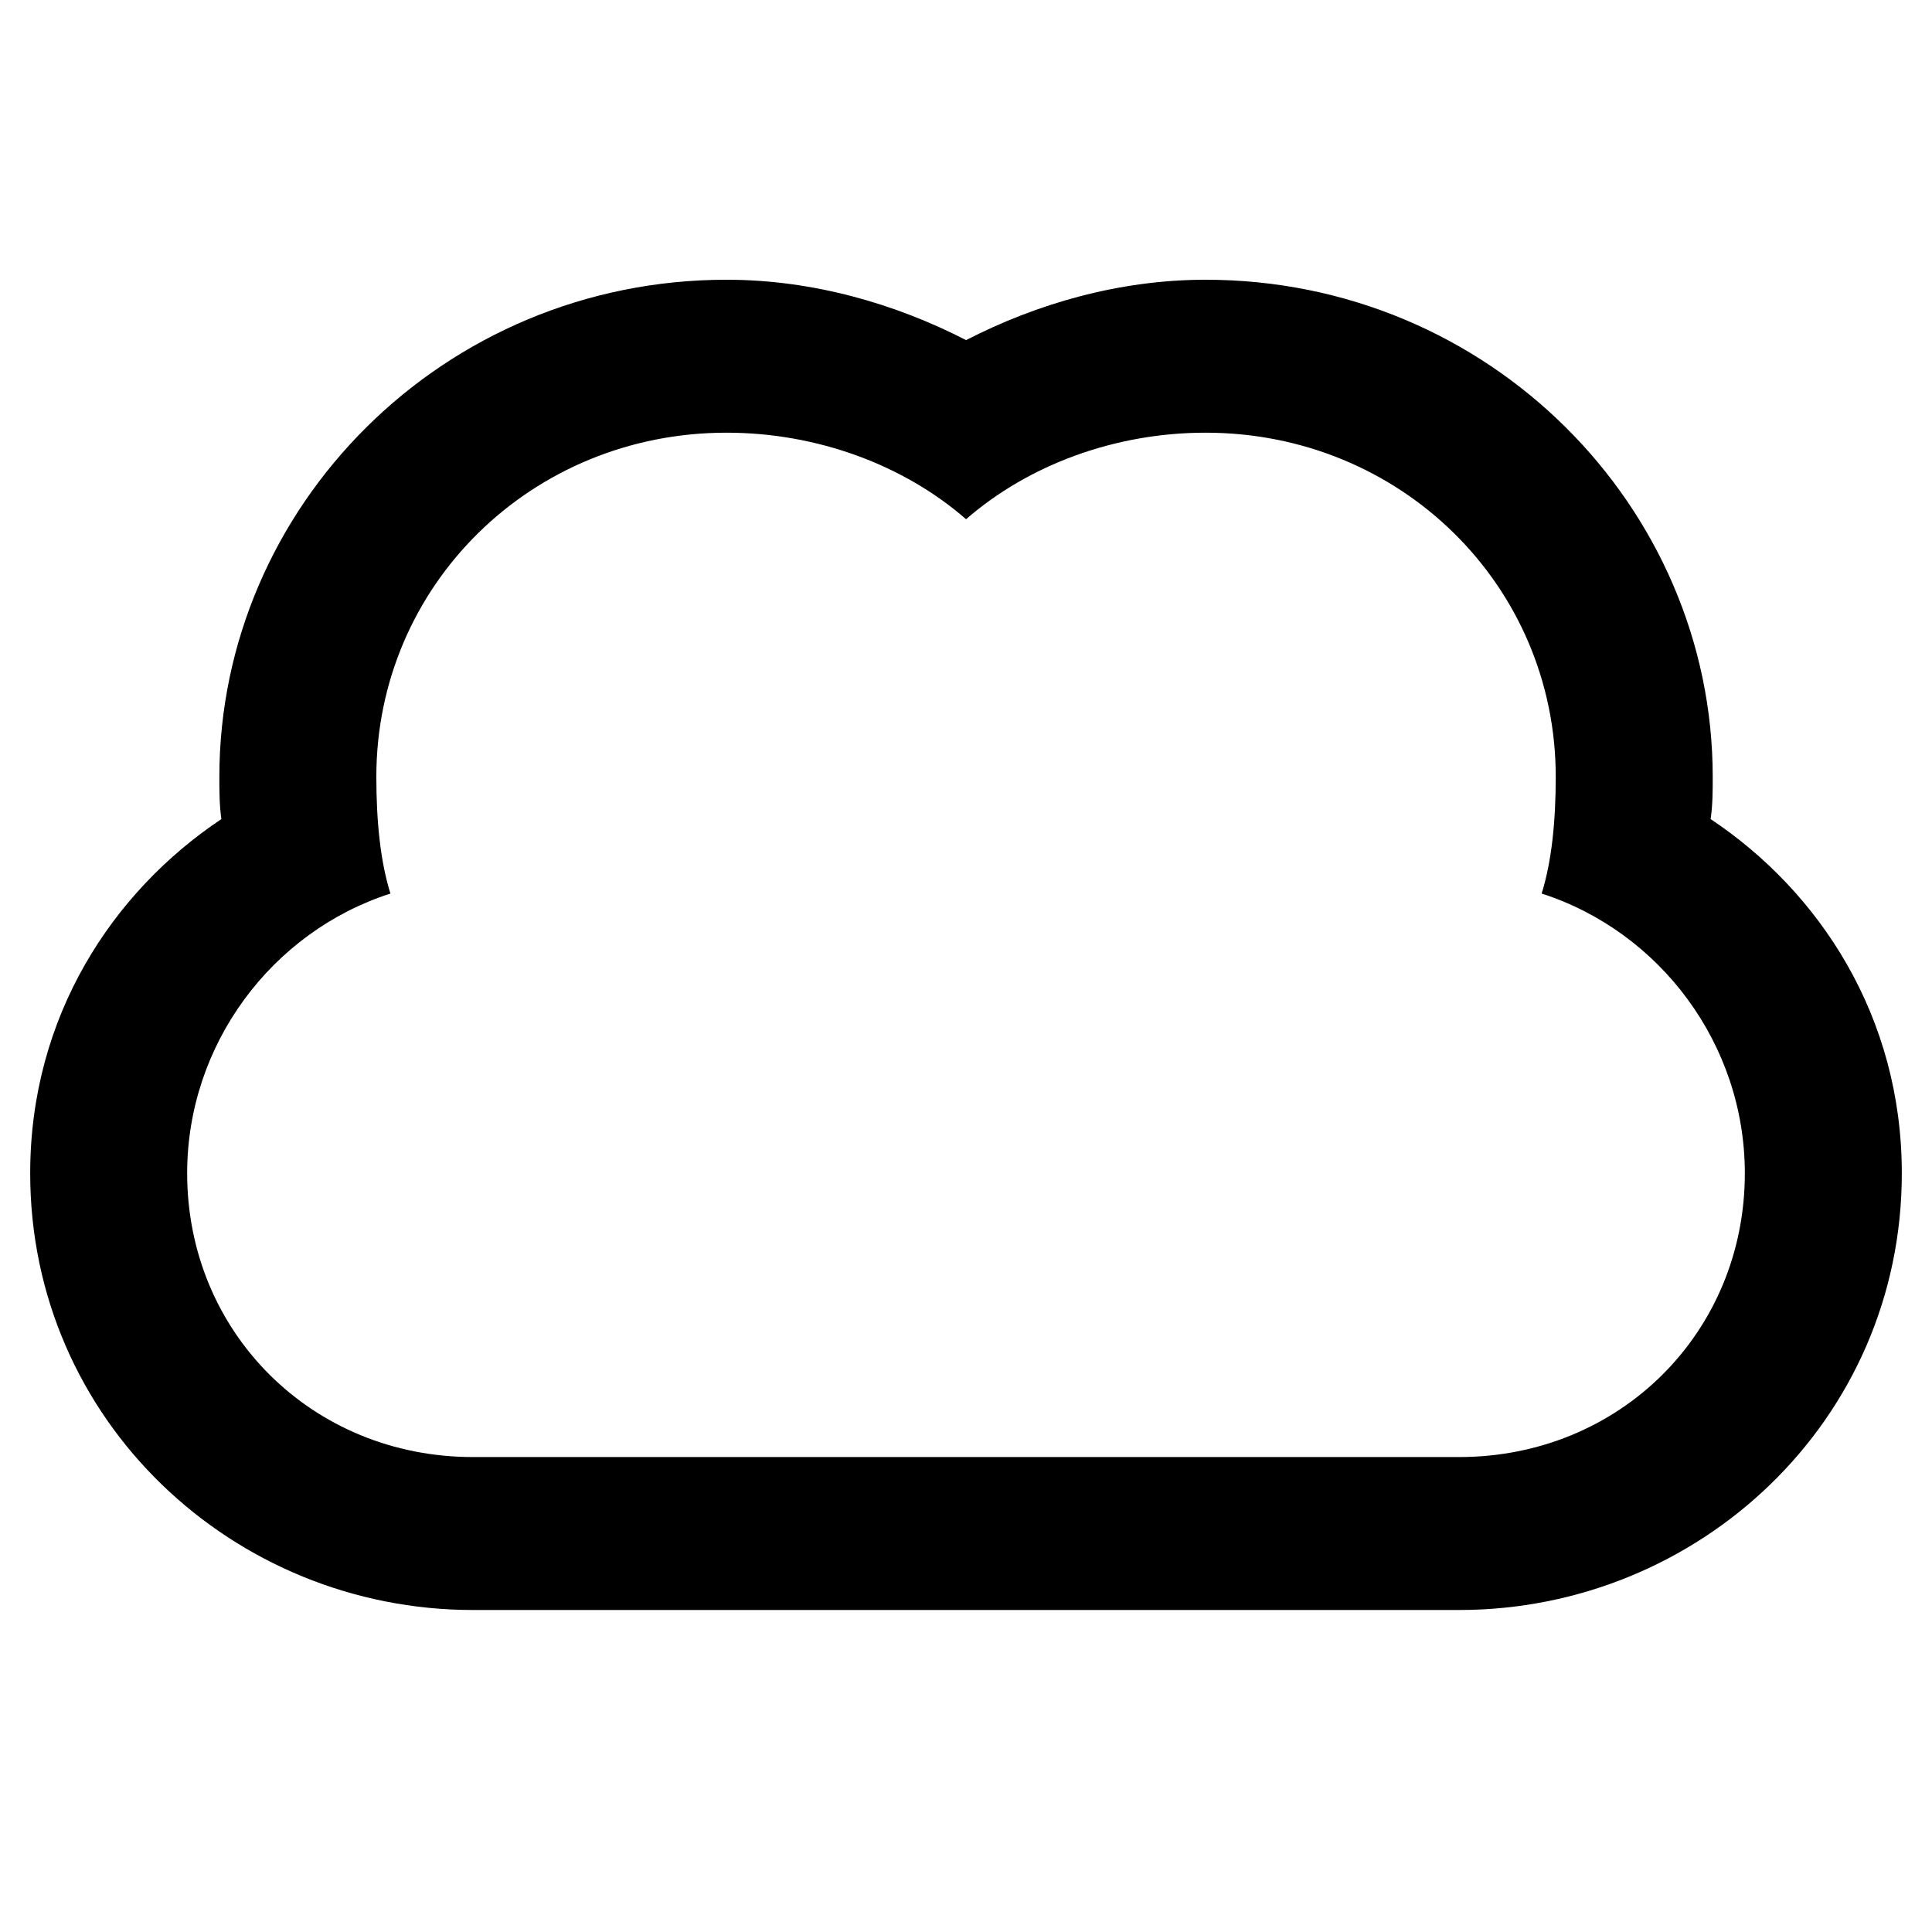
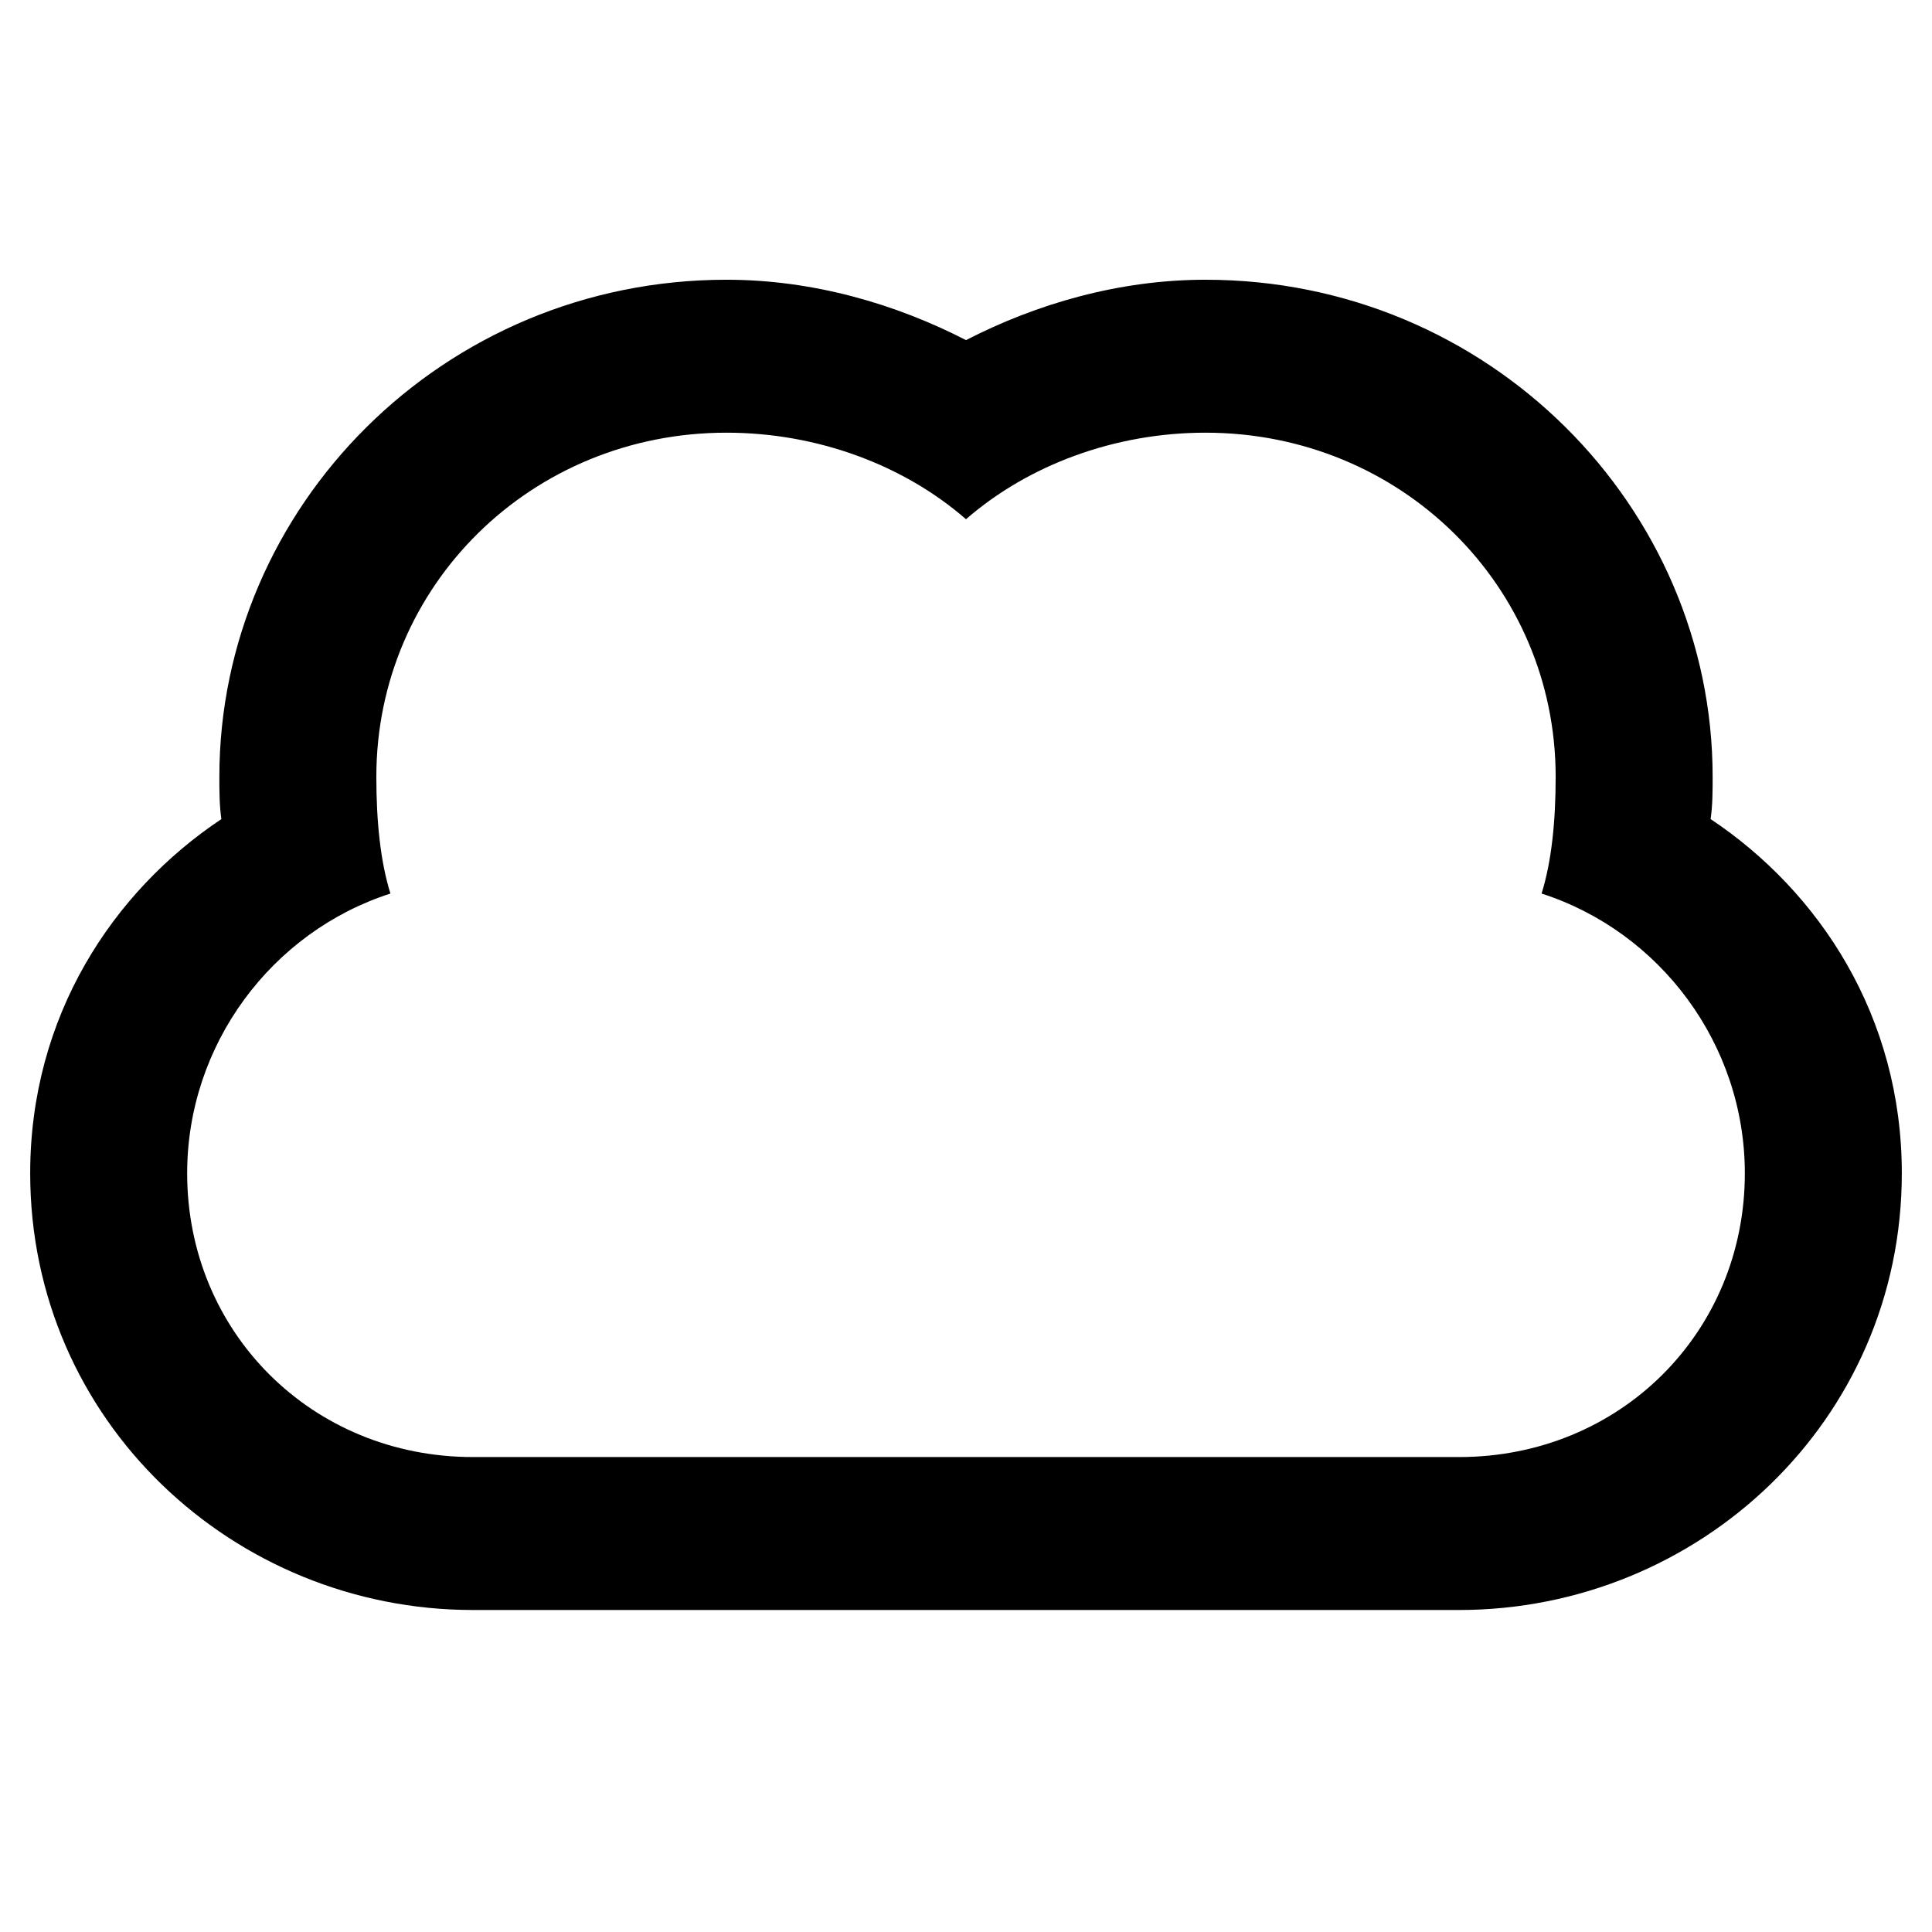
<svg xmlns="http://www.w3.org/2000/svg" width="24" height="24" viewBox="0 0 24 24" fill="none">
  <rect width="24" height="24" fill="white" />
-   <path d="M18.125 18.1C20.125 18.1 21.675 16.55 21.675 14.575C21.675 12.975 20.625 11.575 19.151 11.1C19.276 10.7 19.326 10.2 19.326 9.65C19.326 7.275 17.401 5.375 14.976 5.375C13.851 5.375 12.775 5.775 12.001 6.45C11.226 5.775 10.15 5.375 9.025 5.375C6.6 5.375 4.675 7.275 4.675 9.65C4.675 10.2 4.725 10.7 4.85 11.1C3.375 11.575 2.325 12.975 2.325 14.575C2.325 16.55 3.875 18.1 5.875 18.1H18.125ZM5.875 20C2.9 20 0.375 17.65 0.375 14.575C0.375 12.625 1.4 11.075 2.75 10.175C2.725 10 2.725 9.825 2.725 9.65C2.725 6.3 5.5 3.475 9.025 3.475C10.101 3.475 11.126 3.775 12.001 4.225C12.876 3.775 13.9 3.475 14.976 3.475C18.5 3.475 21.276 6.3 21.276 9.65C21.276 9.825 21.276 10 21.25 10.175C22.601 11.075 23.625 12.625 23.625 14.575C23.625 17.65 21.101 20 18.125 20H5.875Z" fill="black" />
+   <path d="M5.875 20C2.9 20 0.375 17.65 0.375 14.575C0.375 12.625 1.4 11.075 2.75 10.175C2.725 10 2.725 9.825 2.725 9.65C2.725 6.3 5.5 3.475 9.025 3.475C10.1 3.475 11.125 3.775 12 4.225C12.875 3.775 13.9 3.475 14.975 3.475C18.5 3.475 21.275 6.3 21.275 9.65C21.275 9.825 21.275 10 21.25 10.175C22.6 11.075 23.625 12.625 23.625 14.575C23.625 17.65 21.1 20 18.125 20L5.875 20ZM18.125 18.1C20.125 18.1 21.675 16.55 21.675 14.575C21.675 12.975 20.625 11.575 19.15 11.1C19.275 10.7 19.325 10.2 19.325 9.65C19.325 7.275 17.4 5.375 14.975 5.375C13.85 5.375 12.775 5.775 12 6.45C11.225 5.775 10.15 5.375 9.025 5.375C6.6 5.375 4.675 7.275 4.675 9.65C4.675 10.2 4.725 10.7 4.85 11.1C3.375 11.575 2.325 12.975 2.325 14.575C2.325 16.55 3.875 18.1 5.875 18.1L18.125 18.1Z" fill="black" />
</svg>
